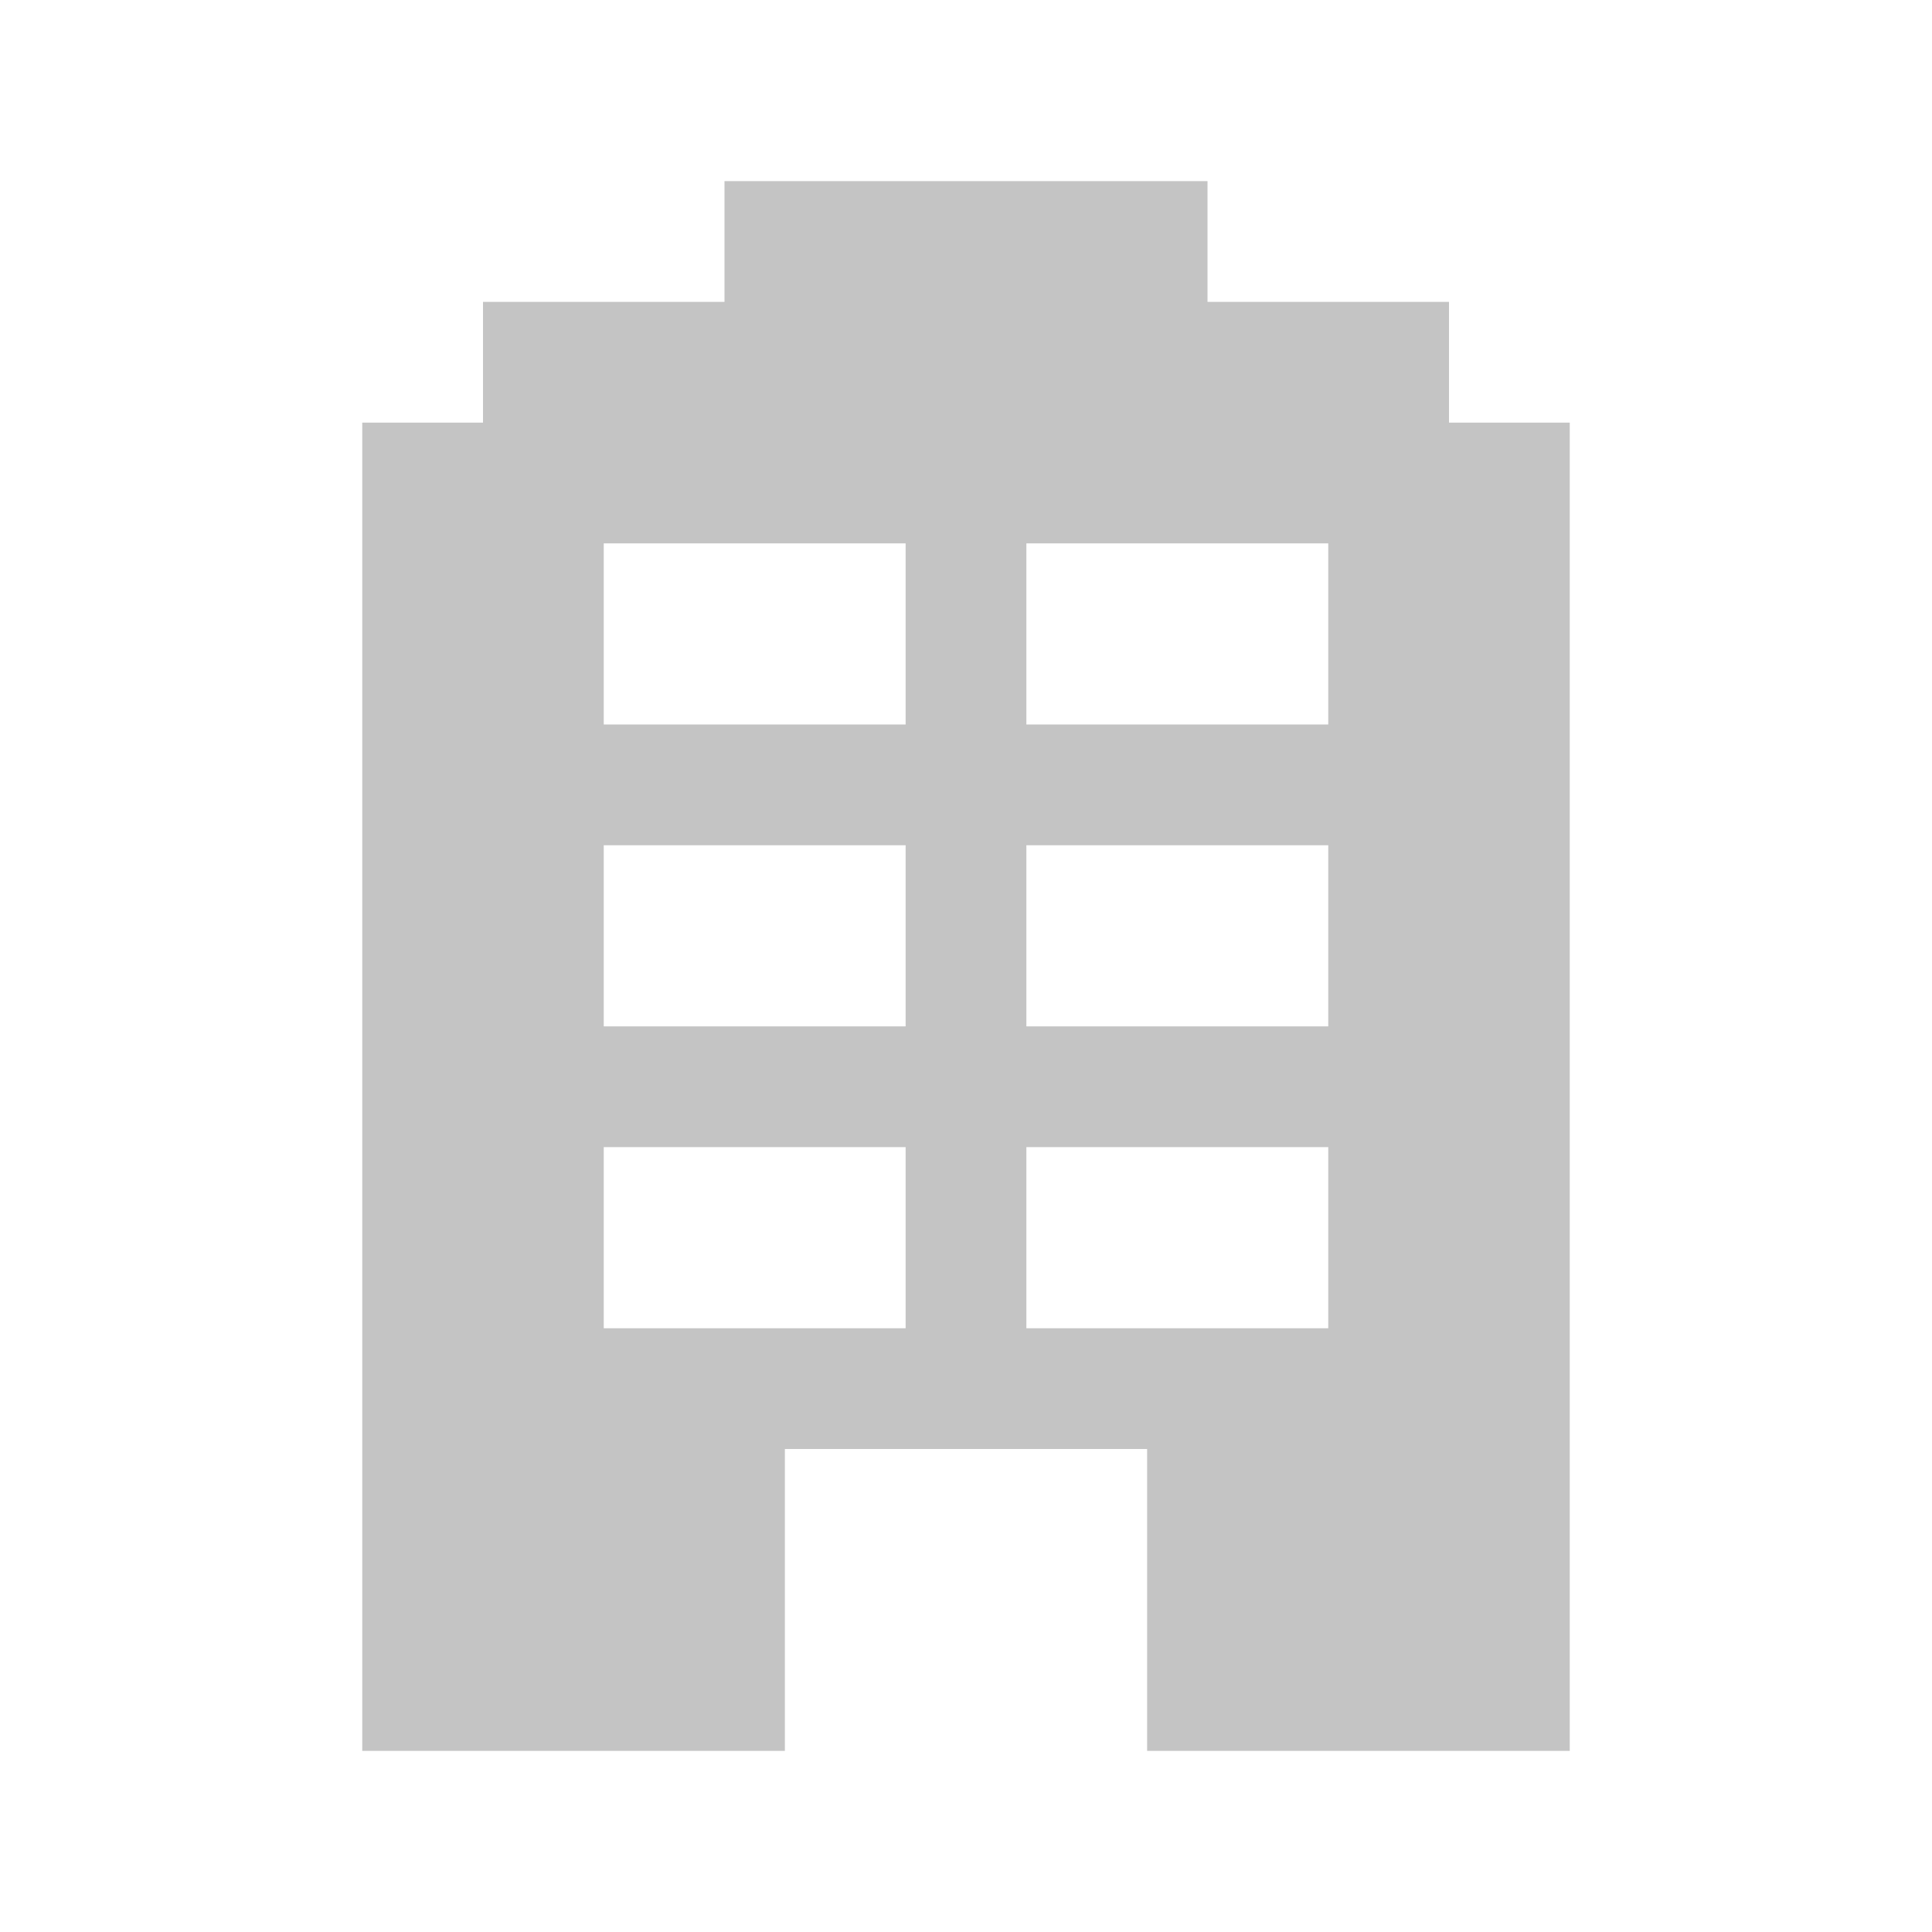
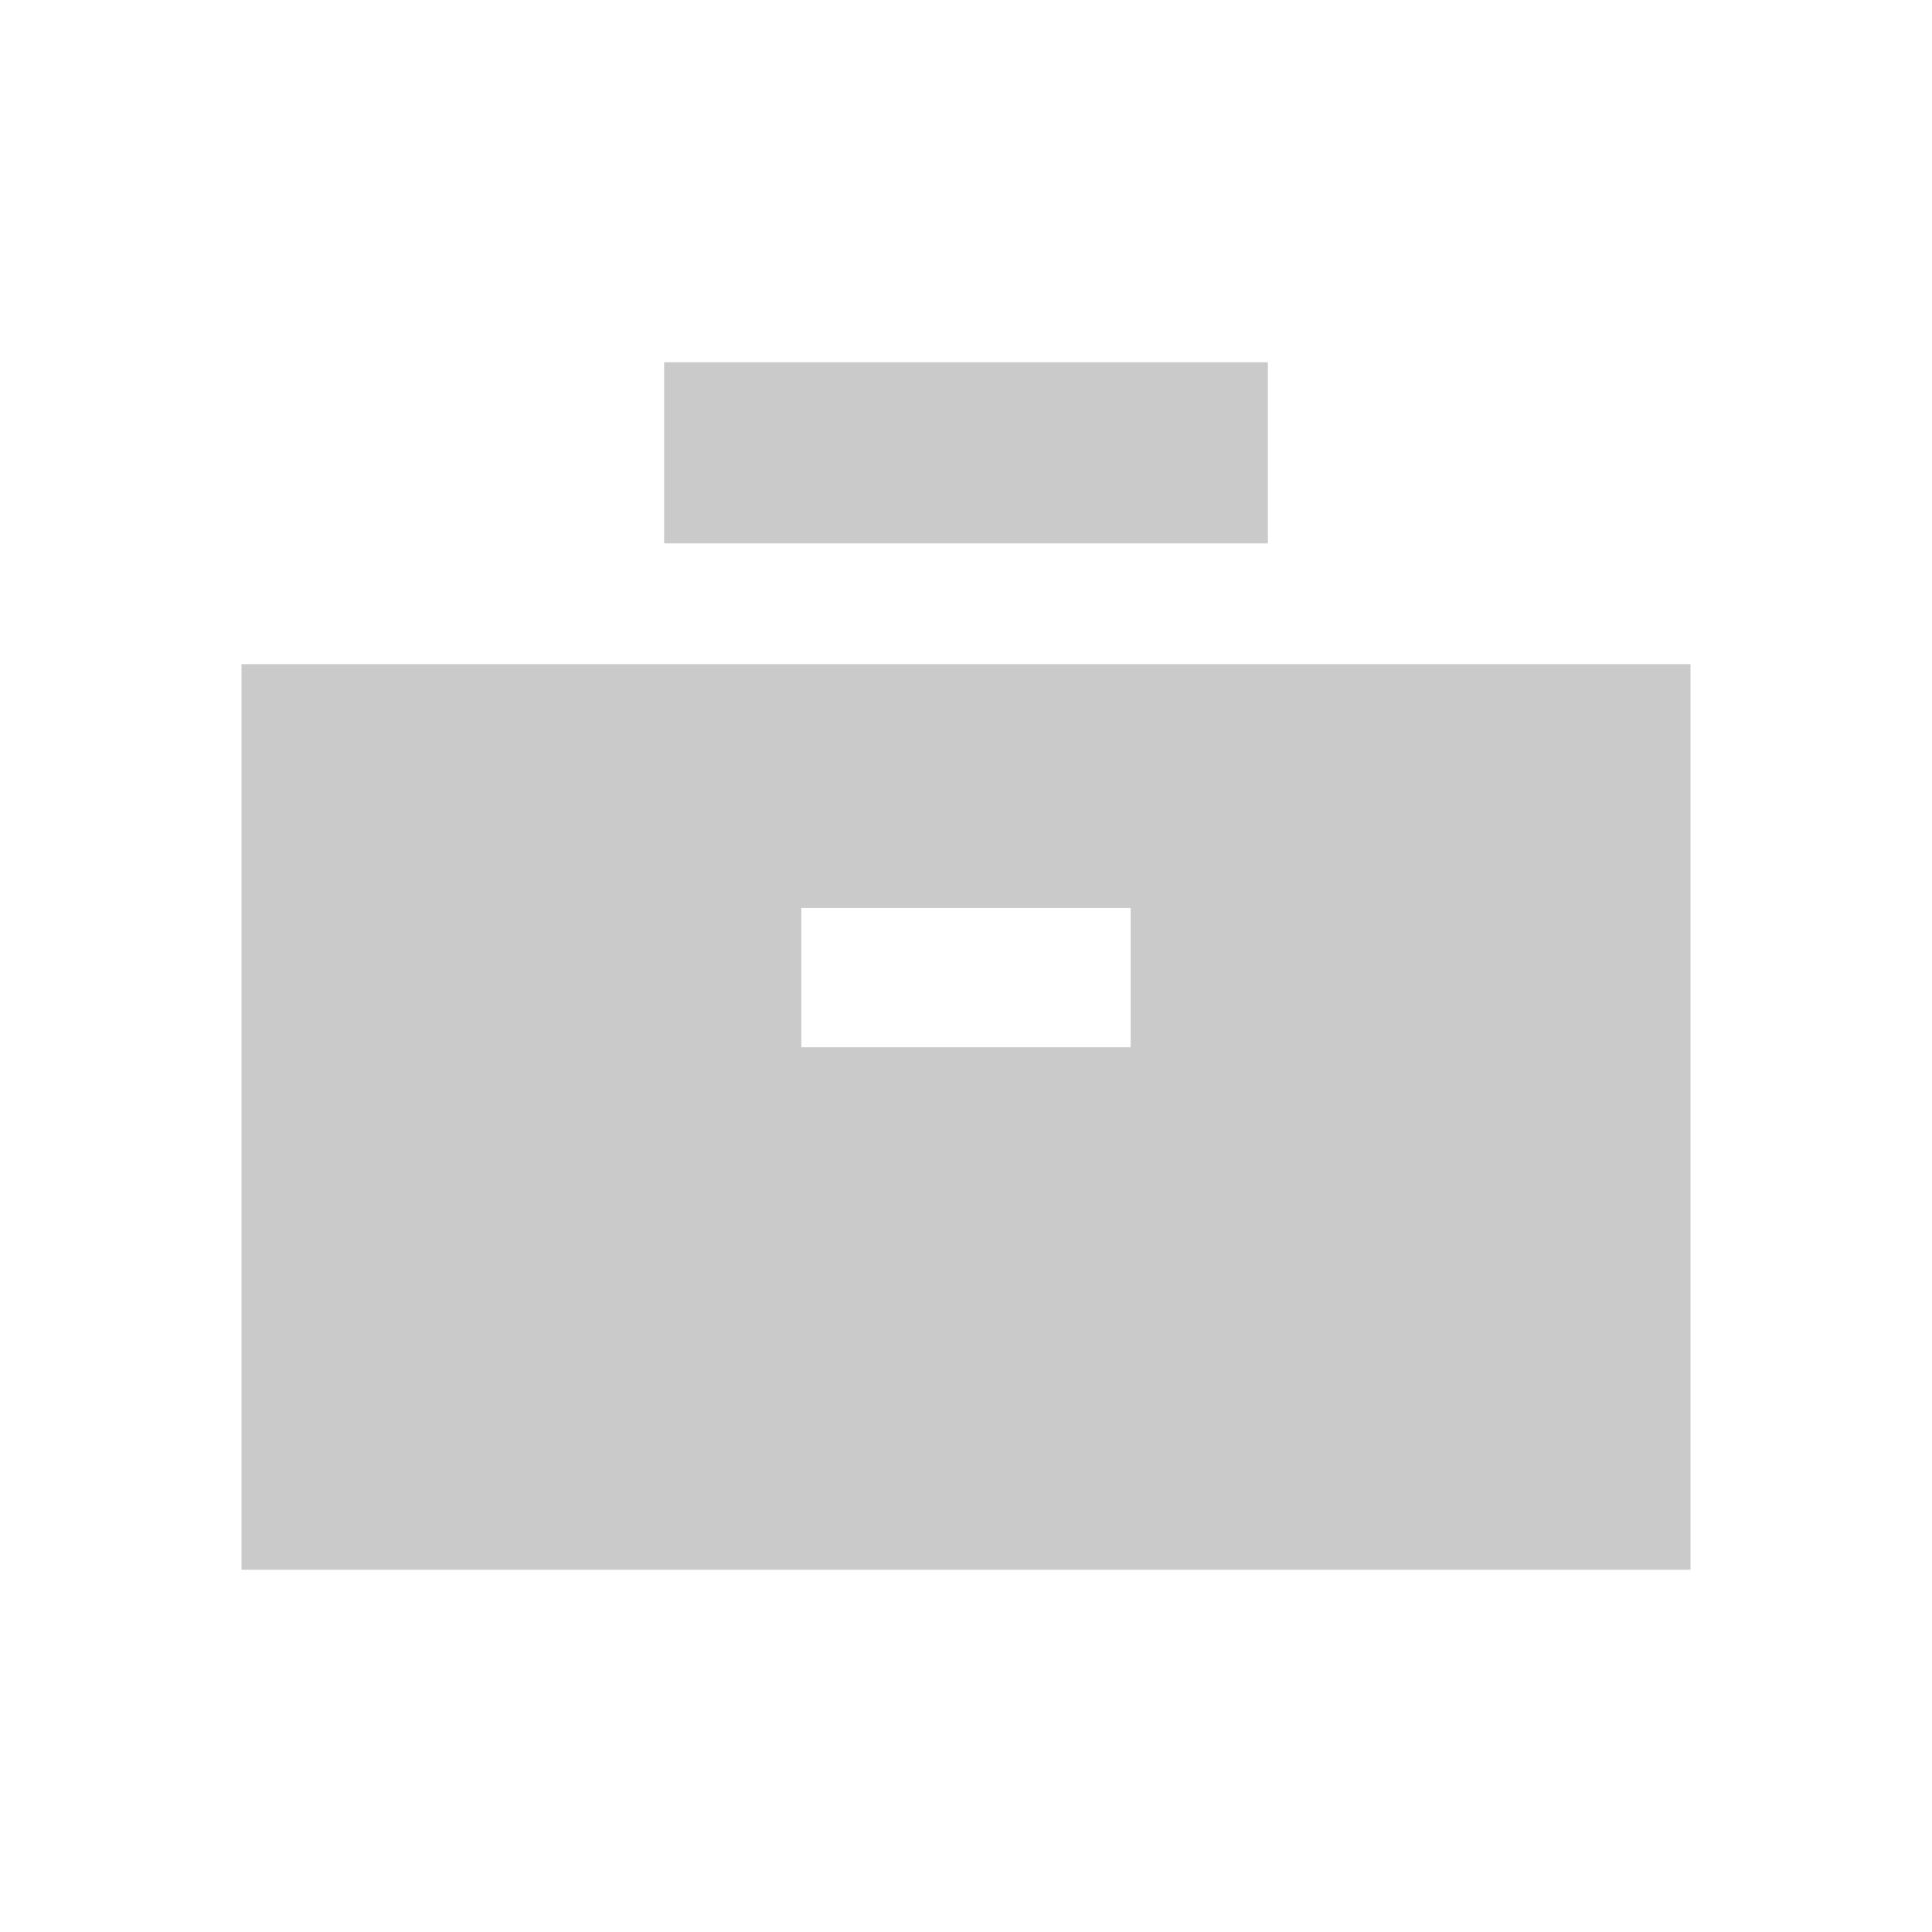
<svg xmlns="http://www.w3.org/2000/svg" width="32" height="32" viewBox="0 0 32 32" fill="none">
-   <path fill-rule="evenodd" clip-rule="evenodd" d="M20 3H12V5H8V7H6V29H13V24H19V29H26V7H24V5H20V3ZM15 9H10V12H15V9ZM10 14H15V17H10V14ZM15 19H10V22H15V19ZM22 9H17V12H22V9ZM17 14H22V17H17V14ZM22 19H17V22H22V19Z" fill="#C4C4C4" />
+   <path d="M4 11V26H28V11H4ZM18.727 17.346H13.273V15.039H18.727V17.346Z" fill="#CACACA" />
+   <path d="M21 6H11V9H21V6Z" fill="#CACACA" />
</svg>
